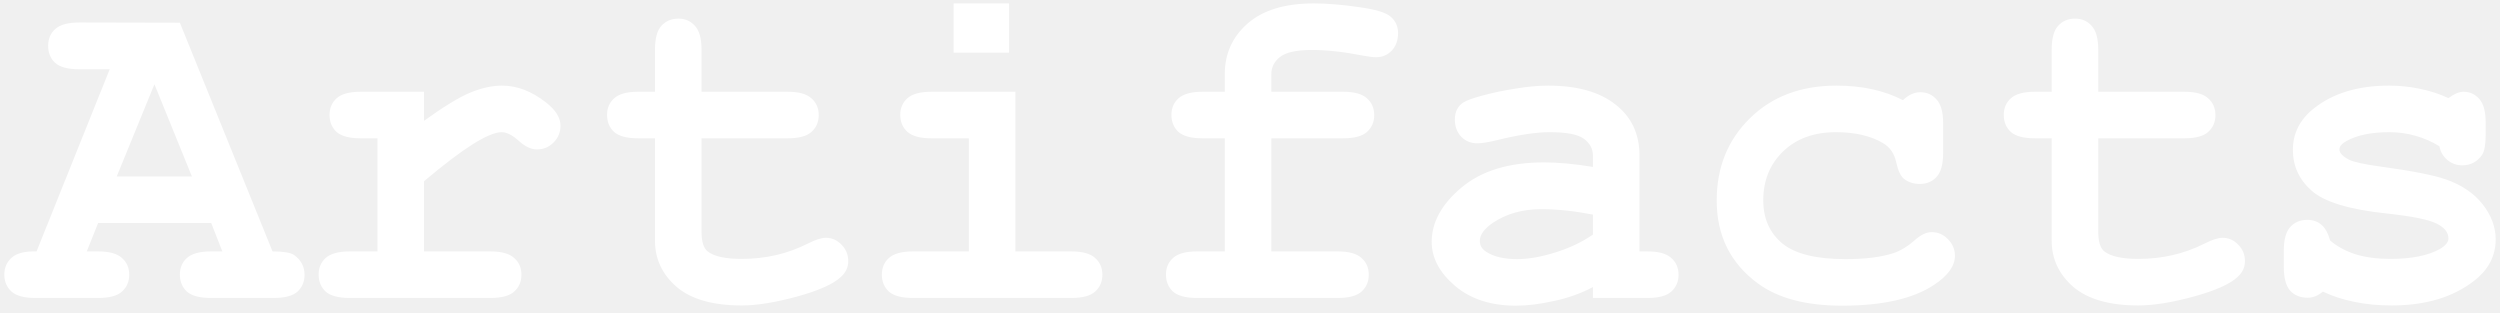
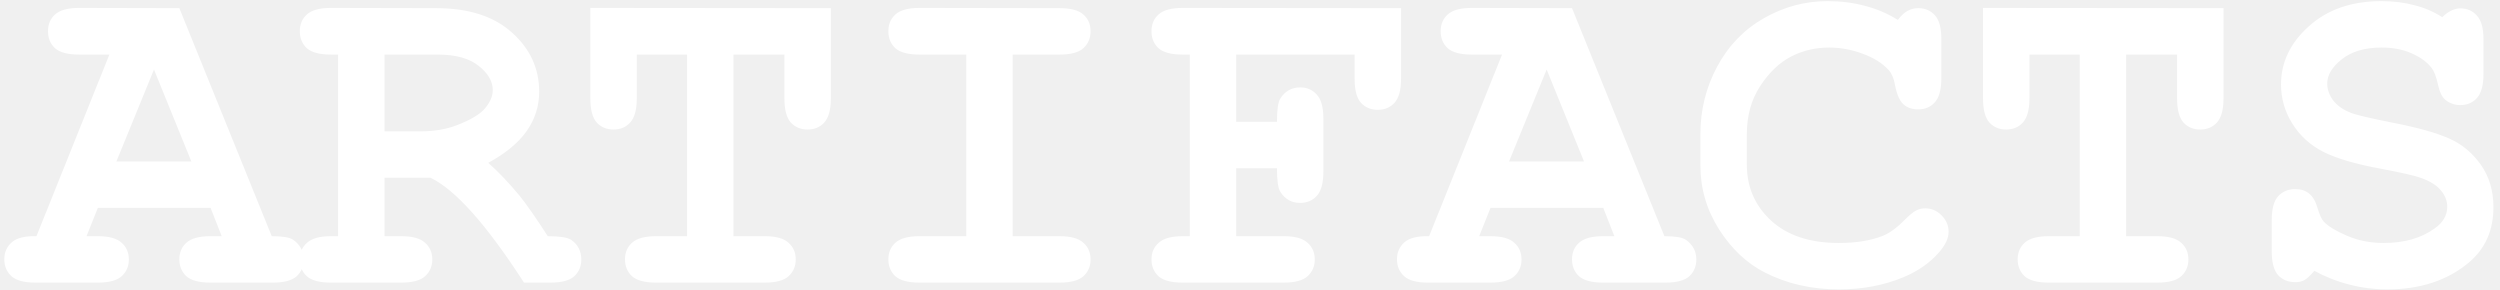
- <svg xmlns="http://www.w3.org/2000/svg" width="344" height="43" viewBox="0 0 344 43" fill="none">
-   <path d="M29.062 30.688H13.5L11.938 34.594H13.5C15.042 34.594 16.135 34.896 16.781 35.5C17.448 36.083 17.781 36.854 17.781 37.812C17.781 38.75 17.448 39.521 16.781 40.125C16.135 40.708 15.042 41 13.5 41H4.875C3.333 41 2.24 40.708 1.594 40.125C0.927 39.521 0.594 38.74 0.594 37.781C0.594 36.823 0.938 36.042 1.625 35.438C2.312 34.833 3.448 34.552 5.031 34.594L15.094 9.531H10.906C9.365 9.531 8.26 9.24 7.594 8.656C6.948 8.052 6.625 7.271 6.625 6.312C6.625 5.354 6.948 4.583 7.594 4C8.26 3.396 9.365 3.094 10.906 3.094L24.75 3.125L37.5 34.594C39 34.594 39.99 34.76 40.469 35.094C41.427 35.781 41.906 36.688 41.906 37.812C41.906 38.75 41.583 39.521 40.938 40.125C40.292 40.708 39.198 41 37.656 41H29.031C27.49 41 26.385 40.708 25.719 40.125C25.073 39.521 24.75 38.74 24.75 37.781C24.75 36.844 25.073 36.083 25.719 35.5C26.385 34.896 27.49 34.594 29.031 34.594H30.594L29.062 30.688ZM26.406 24.281L21.25 11.594L16.062 24.281H26.406ZM58.344 12.625V16.625C61.031 14.688 63.146 13.396 64.688 12.75C66.25 12.104 67.708 11.781 69.062 11.781C71.146 11.781 73.167 12.552 75.125 14.094C76.458 15.135 77.125 16.198 77.125 17.281C77.125 18.198 76.802 18.979 76.156 19.625C75.531 20.25 74.771 20.562 73.875 20.562C73.083 20.562 72.25 20.167 71.375 19.375C70.5 18.583 69.719 18.188 69.031 18.188C68.135 18.188 66.792 18.75 65 19.875C63.229 21 61.01 22.688 58.344 24.938V34.594H67.469C69.01 34.594 70.104 34.896 70.75 35.5C71.417 36.083 71.75 36.854 71.75 37.812C71.75 38.75 71.417 39.521 70.75 40.125C70.104 40.708 69.01 41 67.469 41H48.125C46.583 41 45.479 40.708 44.812 40.125C44.167 39.521 43.844 38.74 43.844 37.781C43.844 36.844 44.167 36.083 44.812 35.5C45.479 34.896 46.583 34.594 48.125 34.594H51.938V19.031H49.625C48.083 19.031 46.979 18.74 46.312 18.156C45.667 17.552 45.344 16.771 45.344 15.812C45.344 14.875 45.667 14.115 46.312 13.531C46.979 12.927 48.083 12.625 49.625 12.625H58.344ZM96.531 19.031V31.875C96.531 33.25 96.812 34.156 97.375 34.594C98.25 35.281 99.812 35.625 102.062 35.625C105.333 35.625 108.354 34.927 111.125 33.531C112.188 32.99 113.021 32.719 113.625 32.719C114.458 32.719 115.177 33.031 115.781 33.656C116.406 34.281 116.719 35.042 116.719 35.938C116.719 36.771 116.385 37.49 115.719 38.094C114.698 39.073 112.677 39.979 109.656 40.812C106.656 41.625 104.125 42.031 102.062 42.031C98.083 42.031 95.094 41.177 93.094 39.469C91.115 37.74 90.125 35.625 90.125 33.125V19.031H87.812C86.271 19.031 85.167 18.74 84.5 18.156C83.854 17.552 83.531 16.771 83.531 15.812C83.531 14.875 83.854 14.115 84.5 13.531C85.167 12.927 86.271 12.625 87.812 12.625H90.125V6.844C90.125 5.302 90.417 4.208 91 3.562C91.604 2.896 92.385 2.562 93.344 2.562C94.281 2.562 95.042 2.896 95.625 3.562C96.229 4.208 96.531 5.302 96.531 6.844V12.625H108.375C109.917 12.625 111.01 12.927 111.656 13.531C112.323 14.115 112.656 14.885 112.656 15.844C112.656 16.781 112.323 17.552 111.656 18.156C111.01 18.74 109.917 19.031 108.375 19.031H96.531ZM138.844 0.469V7.25H131.219V0.469H138.844ZM139.719 12.625V34.594H147.406C148.948 34.594 150.042 34.896 150.688 35.5C151.354 36.083 151.688 36.854 151.688 37.812C151.688 38.75 151.354 39.521 150.688 40.125C150.042 40.708 148.948 41 147.406 41H125.625C124.083 41 122.979 40.708 122.312 40.125C121.667 39.521 121.344 38.74 121.344 37.781C121.344 36.844 121.667 36.083 122.312 35.5C122.979 34.896 124.083 34.594 125.625 34.594H133.312V19.031H128.156C126.635 19.031 125.542 18.74 124.875 18.156C124.208 17.552 123.875 16.771 123.875 15.812C123.875 14.875 124.198 14.115 124.844 13.531C125.51 12.927 126.615 12.625 128.156 12.625H139.719ZM174.938 19.031V34.594H184.062C185.604 34.594 186.698 34.896 187.344 35.5C188.01 36.083 188.344 36.854 188.344 37.812C188.344 38.75 188.01 39.521 187.344 40.125C186.698 40.708 185.604 41 184.062 41H164.719C163.177 41 162.073 40.708 161.406 40.125C160.76 39.521 160.438 38.74 160.438 37.781C160.438 36.844 160.76 36.083 161.406 35.5C162.073 34.896 163.177 34.594 164.719 34.594H168.531V19.031H165.469C163.927 19.031 162.823 18.74 162.156 18.156C161.51 17.552 161.188 16.771 161.188 15.812C161.188 14.875 161.51 14.115 162.156 13.531C162.823 12.927 163.927 12.625 165.469 12.625H168.531V10.188C168.531 7.396 169.573 5.083 171.656 3.25C173.76 1.396 176.802 0.469 180.781 0.469C182.552 0.469 184.594 0.635 186.906 0.969C189.24 1.281 190.729 1.729 191.375 2.312C192.042 2.896 192.375 3.646 192.375 4.562C192.375 5.542 192.083 6.344 191.5 6.969C190.917 7.573 190.198 7.875 189.344 7.875C188.948 7.875 188.354 7.802 187.562 7.656C184.917 7.135 182.573 6.875 180.531 6.875C178.406 6.875 176.938 7.198 176.125 7.844C175.333 8.469 174.938 9.25 174.938 10.188V12.625H184.812C186.354 12.625 187.448 12.927 188.094 13.531C188.76 14.115 189.094 14.885 189.094 15.844C189.094 16.781 188.76 17.552 188.094 18.156C187.448 18.74 186.354 19.031 184.812 19.031H174.938ZM219.188 41V39.5C217.583 40.354 215.812 40.99 213.875 41.406C211.938 41.844 210.177 42.062 208.594 42.062C205.156 42.062 202.365 41.156 200.219 39.344C198.073 37.51 197 35.49 197 33.281C197 30.594 198.365 28.104 201.094 25.812C203.844 23.5 207.635 22.344 212.469 22.344C214.406 22.344 216.646 22.552 219.188 22.969V21.438C219.188 20.479 218.771 19.698 217.938 19.094C217.125 18.49 215.562 18.188 213.25 18.188C211.354 18.188 208.896 18.562 205.875 19.312C204.75 19.583 203.875 19.719 203.25 19.719C202.396 19.719 201.667 19.417 201.062 18.812C200.479 18.188 200.188 17.396 200.188 16.438C200.188 15.896 200.292 15.427 200.5 15.031C200.708 14.635 201 14.323 201.375 14.094C201.75 13.844 202.531 13.552 203.719 13.219C205.302 12.781 206.917 12.438 208.562 12.188C210.208 11.917 211.698 11.781 213.031 11.781C217.01 11.781 220.094 12.646 222.281 14.375C224.49 16.083 225.594 18.427 225.594 21.406V34.594H226.688C228.229 34.594 229.323 34.896 229.969 35.5C230.635 36.083 230.969 36.854 230.969 37.812C230.969 38.75 230.635 39.521 229.969 40.125C229.323 40.708 228.229 41 226.688 41H219.188ZM219.188 29.531C216.625 29.031 214.26 28.781 212.094 28.781C209.49 28.781 207.25 29.417 205.375 30.688C204.208 31.5 203.625 32.323 203.625 33.156C203.625 33.76 203.906 34.25 204.469 34.625C205.51 35.312 206.938 35.656 208.75 35.656C210.292 35.656 212.031 35.354 213.969 34.75C215.927 34.146 217.667 33.323 219.188 32.281V29.531ZM261.844 13.781C262.615 13.052 263.406 12.688 264.219 12.688C265.135 12.688 265.885 13.021 266.469 13.688C267.073 14.333 267.375 15.417 267.375 16.938V21.062C267.375 22.604 267.073 23.698 266.469 24.344C265.885 24.99 265.115 25.312 264.156 25.312C263.281 25.312 262.542 25.062 261.938 24.562C261.5 24.188 261.156 23.427 260.906 22.281C260.656 21.115 260.052 20.25 259.094 19.688C257.406 18.688 255.25 18.188 252.625 18.188C249.604 18.188 247.177 19.073 245.344 20.844C243.531 22.615 242.625 24.854 242.625 27.562C242.625 30.062 243.5 32.042 245.25 33.5C247 34.938 249.906 35.656 253.969 35.656C256.635 35.656 258.812 35.385 260.5 34.844C261.5 34.51 262.448 33.948 263.344 33.156C264.24 32.344 265.052 31.938 265.781 31.938C266.656 31.938 267.406 32.26 268.031 32.906C268.677 33.552 269 34.312 269 35.188C269 36.604 268.031 37.948 266.094 39.219C263.219 41.115 259.01 42.062 253.469 42.062C248.49 42.062 244.615 41.031 241.844 38.969C238.094 36.198 236.219 32.406 236.219 27.594C236.219 23.031 237.74 19.26 240.781 16.281C243.823 13.281 247.792 11.781 252.688 11.781C254.458 11.781 256.104 11.948 257.625 12.281C259.146 12.615 260.552 13.115 261.844 13.781ZM288.719 19.031V31.875C288.719 33.25 289 34.156 289.562 34.594C290.438 35.281 292 35.625 294.25 35.625C297.521 35.625 300.542 34.927 303.312 33.531C304.375 32.99 305.208 32.719 305.812 32.719C306.646 32.719 307.365 33.031 307.969 33.656C308.594 34.281 308.906 35.042 308.906 35.938C308.906 36.771 308.573 37.49 307.906 38.094C306.885 39.073 304.865 39.979 301.844 40.812C298.844 41.625 296.312 42.031 294.25 42.031C290.271 42.031 287.281 41.177 285.281 39.469C283.302 37.74 282.312 35.625 282.312 33.125V19.031H280C278.458 19.031 277.354 18.74 276.688 18.156C276.042 17.552 275.719 16.771 275.719 15.812C275.719 14.875 276.042 14.115 276.688 13.531C277.354 12.927 278.458 12.625 280 12.625H282.312V6.844C282.312 5.302 282.604 4.208 283.188 3.562C283.792 2.896 284.573 2.562 285.531 2.562C286.469 2.562 287.229 2.896 287.812 3.562C288.417 4.208 288.719 5.302 288.719 6.844V12.625H300.562C302.104 12.625 303.198 12.927 303.844 13.531C304.51 14.115 304.844 14.885 304.844 15.844C304.844 16.781 304.51 17.552 303.844 18.156C303.198 18.74 302.104 19.031 300.562 19.031H288.719ZM335.656 20.125C334.615 19.479 333.521 19 332.375 18.688C331.229 18.354 330.031 18.188 328.781 18.188C326.302 18.188 324.333 18.594 322.875 19.406C322.229 19.76 321.906 20.146 321.906 20.562C321.906 21.042 322.344 21.51 323.219 21.969C323.885 22.302 325.375 22.625 327.688 22.938C331.938 23.521 334.896 24.104 336.562 24.688C338.75 25.458 340.438 26.604 341.625 28.125C342.812 29.646 343.406 31.25 343.406 32.938C343.406 35.229 342.396 37.146 340.375 38.688C337.479 40.917 333.719 42.031 329.094 42.031C327.24 42.031 325.521 41.865 323.938 41.531C322.375 41.219 320.938 40.75 319.625 40.125C319.312 40.396 318.979 40.604 318.625 40.75C318.271 40.896 317.906 40.969 317.531 40.969C316.531 40.969 315.729 40.646 315.125 40C314.542 39.333 314.25 38.229 314.25 36.688V34.531C314.25 32.99 314.542 31.896 315.125 31.25C315.729 30.583 316.51 30.25 317.469 30.25C318.24 30.25 318.885 30.469 319.406 30.906C319.927 31.323 320.333 32.052 320.625 33.094C321.604 33.927 322.781 34.562 324.156 35C325.531 35.417 327.115 35.625 328.906 35.625C331.844 35.625 334.125 35.167 335.75 34.25C336.521 33.792 336.906 33.312 336.906 32.812C336.906 31.979 336.354 31.292 335.25 30.75C334.146 30.208 331.865 29.75 328.406 29.375C323.26 28.833 319.823 27.792 318.094 26.25C316.365 24.729 315.5 22.854 315.5 20.625C315.5 18.333 316.469 16.427 318.406 14.906C321.031 12.823 324.469 11.781 328.719 11.781C330.198 11.781 331.615 11.927 332.969 12.219C334.344 12.49 335.656 12.917 336.906 13.5C337.302 13.208 337.667 12.99 338 12.844C338.354 12.698 338.677 12.625 338.969 12.625C339.844 12.625 340.573 12.958 341.156 13.625C341.74 14.271 342.031 15.365 342.031 16.906V18.469C342.031 19.865 341.865 20.812 341.531 21.312C340.865 22.271 339.958 22.75 338.812 22.75C338.042 22.75 337.365 22.51 336.781 22.031C336.198 21.552 335.823 20.917 335.656 20.125Z" fill="white" />
+ <svg xmlns="http://www.w3.org/2000/svg" width="345" height="40" viewBox="0 0 345 40" fill="none">
+   <path d="M29.062 28.688H13.5L11.938 32.594H13.5C15.042 32.594 16.135 32.896 16.781 33.5C17.448 34.083 17.781 34.854 17.781 35.812C17.781 36.75 17.448 37.521 16.781 38.125C16.135 38.708 15.042 39 13.5 39H4.875C3.333 39 2.24 38.708 1.594 38.125C0.927 37.521 0.594 36.74 0.594 35.781C0.594 34.823 0.938 34.042 1.625 33.438C2.312 32.833 3.448 32.552 5.031 32.594L15.094 7.531H10.906C9.365 7.531 8.26 7.24 7.594 6.656C6.948 6.052 6.625 5.271 6.625 4.312C6.625 3.354 6.948 2.583 7.594 2C8.26 1.396 9.365 1.094 10.906 1.094L24.75 1.125L37.5 32.594C39 32.594 39.99 32.76 40.469 33.094C41.427 33.781 41.906 34.688 41.906 35.812C41.906 36.75 41.583 37.521 40.938 38.125C40.292 38.708 39.198 39 37.656 39H29.031C27.49 39 26.385 38.708 25.719 38.125C25.073 37.521 24.75 36.74 24.75 35.781C24.75 34.844 25.073 34.083 25.719 33.5C26.385 32.896 27.49 32.594 29.031 32.594H30.594L29.062 28.688ZM26.406 22.281L21.25 9.594L16.062 22.281H26.406ZM53.062 24.531V32.594H55.375C56.917 32.594 58.01 32.896 58.656 33.5C59.323 34.083 59.656 34.854 59.656 35.812C59.656 36.75 59.323 37.521 58.656 38.125C58.01 38.708 56.917 39 55.375 39H45.656C44.115 39 43.01 38.708 42.344 38.125C41.698 37.521 41.375 36.74 41.375 35.781C41.375 34.844 41.708 34.083 42.375 33.5C43.042 32.896 44.135 32.594 45.656 32.594H46.656V7.531H45.656C44.115 7.531 43.01 7.24 42.344 6.656C41.698 6.052 41.375 5.271 41.375 4.312C41.375 3.354 41.698 2.583 42.344 2C43.01 1.396 44.115 1.094 45.656 1.094L60.156 1.125C64.677 1.125 68.177 2.25 70.656 4.5C73.156 6.729 74.406 9.448 74.406 12.656C74.406 14.656 73.823 16.479 72.656 18.125C71.49 19.75 69.729 21.198 67.375 22.469C68.729 23.656 70.177 25.177 71.719 27.031C72.677 28.219 73.969 30.073 75.594 32.594C77.219 32.594 78.292 32.76 78.812 33.094C79.75 33.74 80.219 34.646 80.219 35.812C80.219 36.75 79.896 37.521 79.25 38.125C78.604 38.708 77.51 39 75.969 39H72.312C67.125 30.979 62.823 26.156 59.406 24.531H53.062ZM53.062 18.125H58.062C59.917 18.125 61.573 17.844 63.031 17.281C64.99 16.531 66.302 15.74 66.969 14.906C67.656 14.073 68 13.25 68 12.438C68 11.229 67.354 10.115 66.062 9.094C64.771 8.052 62.885 7.531 60.406 7.531H53.062V18.125ZM101.219 7.531V32.594H105.531C107.073 32.594 108.167 32.896 108.812 33.5C109.479 34.083 109.812 34.854 109.812 35.812C109.812 36.75 109.479 37.521 108.812 38.125C108.167 38.708 107.073 39 105.531 39H90.531C88.99 39 87.885 38.708 87.219 38.125C86.573 37.521 86.25 36.74 86.25 35.781C86.25 34.844 86.573 34.083 87.219 33.5C87.885 32.896 88.99 32.594 90.531 32.594H94.812V7.531H87.875V13.594C87.875 15.135 87.573 16.24 86.969 16.906C86.385 17.552 85.615 17.875 84.656 17.875C83.719 17.875 82.948 17.552 82.344 16.906C81.76 16.24 81.469 15.135 81.469 13.594V1.094L114.656 1.125V13.594C114.656 15.135 114.354 16.24 113.75 16.906C113.167 17.552 112.396 17.875 111.438 17.875C110.5 17.875 109.729 17.552 109.125 16.906C108.542 16.24 108.25 15.135 108.25 13.594V7.531H101.219ZM139.75 7.531V32.594H146.219C147.76 32.594 148.854 32.896 149.5 33.5C150.167 34.083 150.5 34.854 150.5 35.812C150.5 36.75 150.167 37.521 149.5 38.125C148.854 38.708 147.76 39 146.219 39H126.875C125.333 39 124.229 38.708 123.562 38.125C122.917 37.521 122.594 36.74 122.594 35.781C122.594 34.844 122.917 34.083 123.562 33.5C124.229 32.896 125.333 32.594 126.875 32.594H133.344V7.531H126.875C125.333 7.531 124.229 7.24 123.562 6.656C122.917 6.052 122.594 5.271 122.594 4.312C122.594 3.354 122.917 2.583 123.562 2C124.229 1.396 125.333 1.094 126.875 1.094L146.219 1.125C147.76 1.125 148.854 1.417 149.5 2C150.167 2.583 150.5 3.354 150.5 4.312C150.5 5.271 150.167 6.052 149.5 6.656C148.854 7.24 147.76 7.531 146.219 7.531H139.75ZM170.594 23.219V32.594H177.156C178.698 32.594 179.792 32.896 180.438 33.5C181.104 34.083 181.438 34.854 181.438 35.812C181.438 36.75 181.104 37.521 180.438 38.125C179.792 38.708 178.698 39 177.156 39H163.188C161.646 39 160.542 38.708 159.875 38.125C159.229 37.521 158.906 36.74 158.906 35.781C158.906 34.844 159.24 34.083 159.906 33.5C160.573 32.896 161.667 32.594 163.188 32.594H164.188V7.531H163.188C161.646 7.531 160.542 7.24 159.875 6.656C159.229 6.052 158.906 5.271 158.906 4.312C158.906 3.354 159.229 2.583 159.875 2C160.542 1.396 161.646 1.094 163.188 1.094L193.344 1.125V10.906C193.344 12.427 193.042 13.521 192.438 14.188C191.854 14.833 191.083 15.156 190.125 15.156C189.188 15.156 188.417 14.833 187.812 14.188C187.229 13.542 186.938 12.448 186.938 10.906V7.531H170.594V16.812H176.219C176.219 15.146 176.375 14.073 176.688 13.594C177.333 12.573 178.25 12.062 179.438 12.062C180.375 12.062 181.135 12.396 181.719 13.062C182.323 13.708 182.625 14.802 182.625 16.344V23.719C182.625 25.26 182.323 26.365 181.719 27.031C181.135 27.677 180.365 28 179.406 28C178.24 28 177.333 27.49 176.688 26.469C176.375 25.99 176.219 24.906 176.219 23.219H170.594ZM221.25 28.688H205.688L204.125 32.594H205.688C207.229 32.594 208.323 32.896 208.969 33.5C209.635 34.083 209.969 34.854 209.969 35.812C209.969 36.75 209.635 37.521 208.969 38.125C208.323 38.708 207.229 39 205.688 39H197.062C195.521 39 194.427 38.708 193.781 38.125C193.115 37.521 192.781 36.74 192.781 35.781C192.781 34.823 193.125 34.042 193.812 33.438C194.5 32.833 195.635 32.552 197.219 32.594L207.281 7.531H203.094C201.552 7.531 200.448 7.24 199.781 6.656C199.135 6.052 198.812 5.271 198.812 4.312C198.812 3.354 199.135 2.583 199.781 2C200.448 1.396 201.552 1.094 203.094 1.094L216.938 1.125L229.688 32.594C231.188 32.594 232.177 32.76 232.656 33.094C233.615 33.781 234.094 34.688 234.094 35.812C234.094 36.75 233.771 37.521 233.125 38.125C232.479 38.708 231.385 39 229.844 39H221.219C219.677 39 218.573 38.708 217.906 38.125C217.26 37.521 216.938 36.74 216.938 35.781C216.938 34.844 217.26 34.083 217.906 33.5C218.573 32.896 219.677 32.594 221.219 32.594H222.781L221.25 28.688ZM218.594 22.281L213.438 9.594L208.25 22.281H218.594ZM261.906 2.75C262.302 2.208 262.729 1.802 263.188 1.531C263.667 1.26 264.177 1.125 264.719 1.125C265.656 1.125 266.417 1.448 267 2.094C267.604 2.74 267.906 3.833 267.906 5.375V10.812C267.906 12.354 267.604 13.458 267 14.125C266.417 14.771 265.656 15.094 264.719 15.094C263.865 15.094 263.177 14.854 262.656 14.375C262.135 13.896 261.75 13 261.5 11.688C261.354 10.812 261.062 10.135 260.625 9.656C259.771 8.719 258.573 7.969 257.031 7.406C255.51 6.844 253.979 6.562 252.438 6.562C250.521 6.562 248.76 6.979 247.156 7.812C245.552 8.646 244.135 10 242.906 11.875C241.677 13.75 241.062 15.979 241.062 18.562V22.719C241.062 25.802 242.177 28.375 244.406 30.438C246.656 32.5 249.771 33.531 253.75 33.531C256.125 33.531 258.135 33.208 259.781 32.562C260.74 32.188 261.76 31.448 262.844 30.344C263.51 29.677 264.031 29.25 264.406 29.062C264.781 28.854 265.208 28.75 265.688 28.75C266.542 28.75 267.292 29.073 267.938 29.719C268.583 30.365 268.906 31.125 268.906 32C268.906 32.875 268.469 33.812 267.594 34.812C266.323 36.271 264.688 37.417 262.688 38.25C260 39.375 257.031 39.938 253.781 39.938C249.99 39.938 246.573 39.156 243.531 37.594C241.073 36.344 238.979 34.375 237.25 31.688C235.521 28.979 234.656 26.031 234.656 22.844V18.5C234.656 15.167 235.427 12.062 236.969 9.188C238.531 6.292 240.688 4.062 243.438 2.5C246.188 0.938 249.104 0.156 252.188 0.156C254.042 0.156 255.771 0.375 257.375 0.812C259 1.229 260.51 1.875 261.906 2.75ZM293.406 7.531V32.594H297.719C299.26 32.594 300.354 32.896 301 33.5C301.667 34.083 302 34.854 302 35.812C302 36.75 301.667 37.521 301 38.125C300.354 38.708 299.26 39 297.719 39H282.719C281.177 39 280.073 38.708 279.406 38.125C278.76 37.521 278.438 36.74 278.438 35.781C278.438 34.844 278.76 34.083 279.406 33.5C280.073 32.896 281.177 32.594 282.719 32.594H287V7.531H280.062V13.594C280.062 15.135 279.76 16.24 279.156 16.906C278.573 17.552 277.802 17.875 276.844 17.875C275.906 17.875 275.135 17.552 274.531 16.906C273.948 16.24 273.656 15.135 273.656 13.594V1.094L306.844 1.125V13.594C306.844 15.135 306.542 16.24 305.938 16.906C305.354 17.552 304.583 17.875 303.625 17.875C302.688 17.875 301.917 17.552 301.312 16.906C300.729 16.24 300.438 15.135 300.438 13.594V7.531H293.406ZM319.375 37.375C318.812 38.042 318.354 38.469 318 38.656C317.667 38.844 317.25 38.938 316.75 38.938C315.771 38.938 314.979 38.615 314.375 37.969C313.792 37.302 313.5 36.208 313.5 34.688V30.375C313.5 28.833 313.792 27.74 314.375 27.094C314.979 26.427 315.771 26.094 316.75 26.094C317.5 26.094 318.125 26.292 318.625 26.688C319.146 27.083 319.542 27.75 319.812 28.688C320.083 29.604 320.365 30.229 320.656 30.562C321.26 31.208 322.333 31.865 323.875 32.531C325.417 33.198 327.104 33.531 328.938 33.531C331.792 33.531 334.135 32.865 335.969 31.531C337.135 30.719 337.719 29.719 337.719 28.531C337.719 27.74 337.438 27 336.875 26.312C336.312 25.604 335.396 25.021 334.125 24.562C333.292 24.25 331.427 23.823 328.531 23.281C325.031 22.635 322.385 21.854 320.594 20.938C318.802 20.021 317.385 18.729 316.344 17.062C315.302 15.396 314.781 13.594 314.781 11.656C314.781 8.594 316.062 5.917 318.625 3.625C321.188 1.312 324.521 0.156 328.625 0.156C330.271 0.156 331.792 0.344 333.188 0.719C334.604 1.073 335.885 1.625 337.031 2.375C337.865 1.562 338.698 1.156 339.531 1.156C340.469 1.156 341.229 1.49 341.812 2.156C342.417 2.802 342.719 3.885 342.719 5.406V10.219C342.719 11.76 342.417 12.865 341.812 13.531C341.229 14.177 340.469 14.5 339.531 14.5C338.74 14.5 338.052 14.26 337.469 13.781C337.01 13.427 336.667 12.719 336.438 11.656C336.208 10.594 335.917 9.833 335.562 9.375C334.958 8.583 334.052 7.917 332.844 7.375C331.635 6.833 330.24 6.562 328.656 6.562C326.344 6.562 324.51 7.104 323.156 8.188C321.823 9.25 321.156 10.365 321.156 11.531C321.156 12.323 321.427 13.094 321.969 13.844C322.531 14.573 323.344 15.146 324.406 15.562C325.115 15.854 327.104 16.323 330.375 16.969C333.667 17.615 336.188 18.323 337.938 19.094C339.708 19.865 341.177 21.073 342.344 22.719C343.51 24.365 344.094 26.323 344.094 28.594C344.094 31.76 342.979 34.292 340.75 36.188C337.792 38.688 334.021 39.938 329.438 39.938C327.667 39.938 325.938 39.719 324.25 39.281C322.583 38.865 320.958 38.229 319.375 37.375Z" fill="white" />
</svg>
